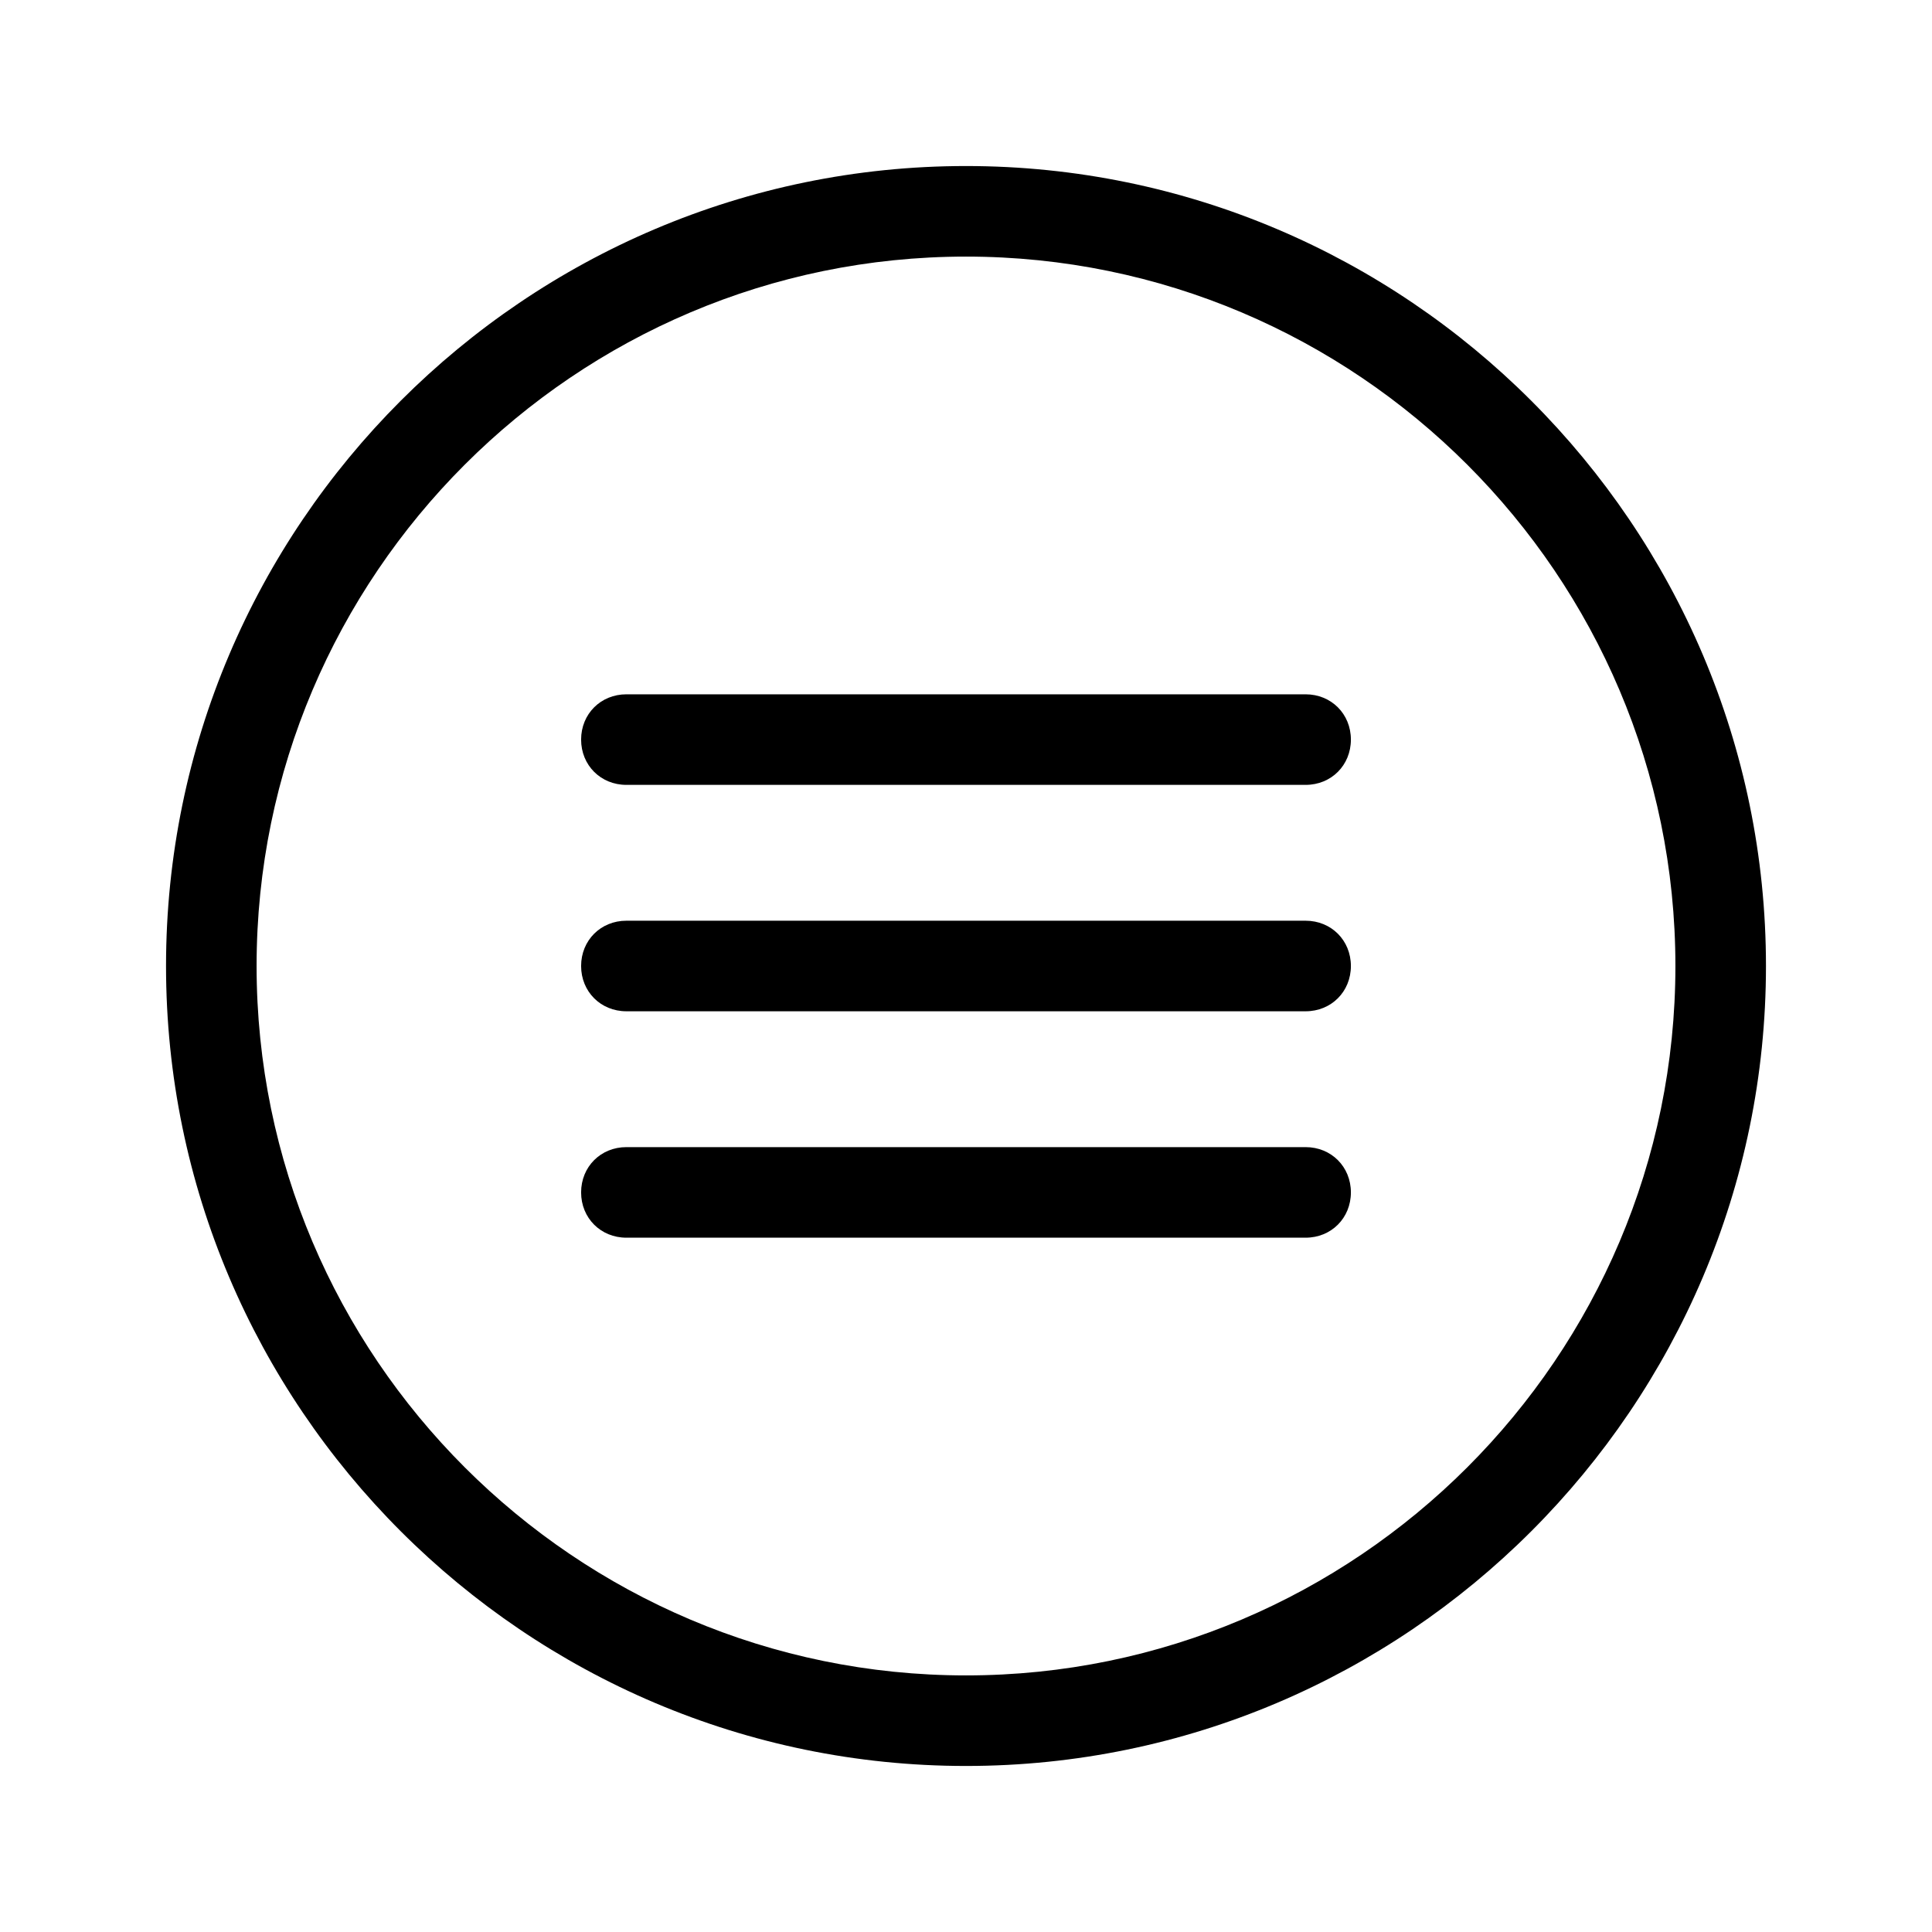
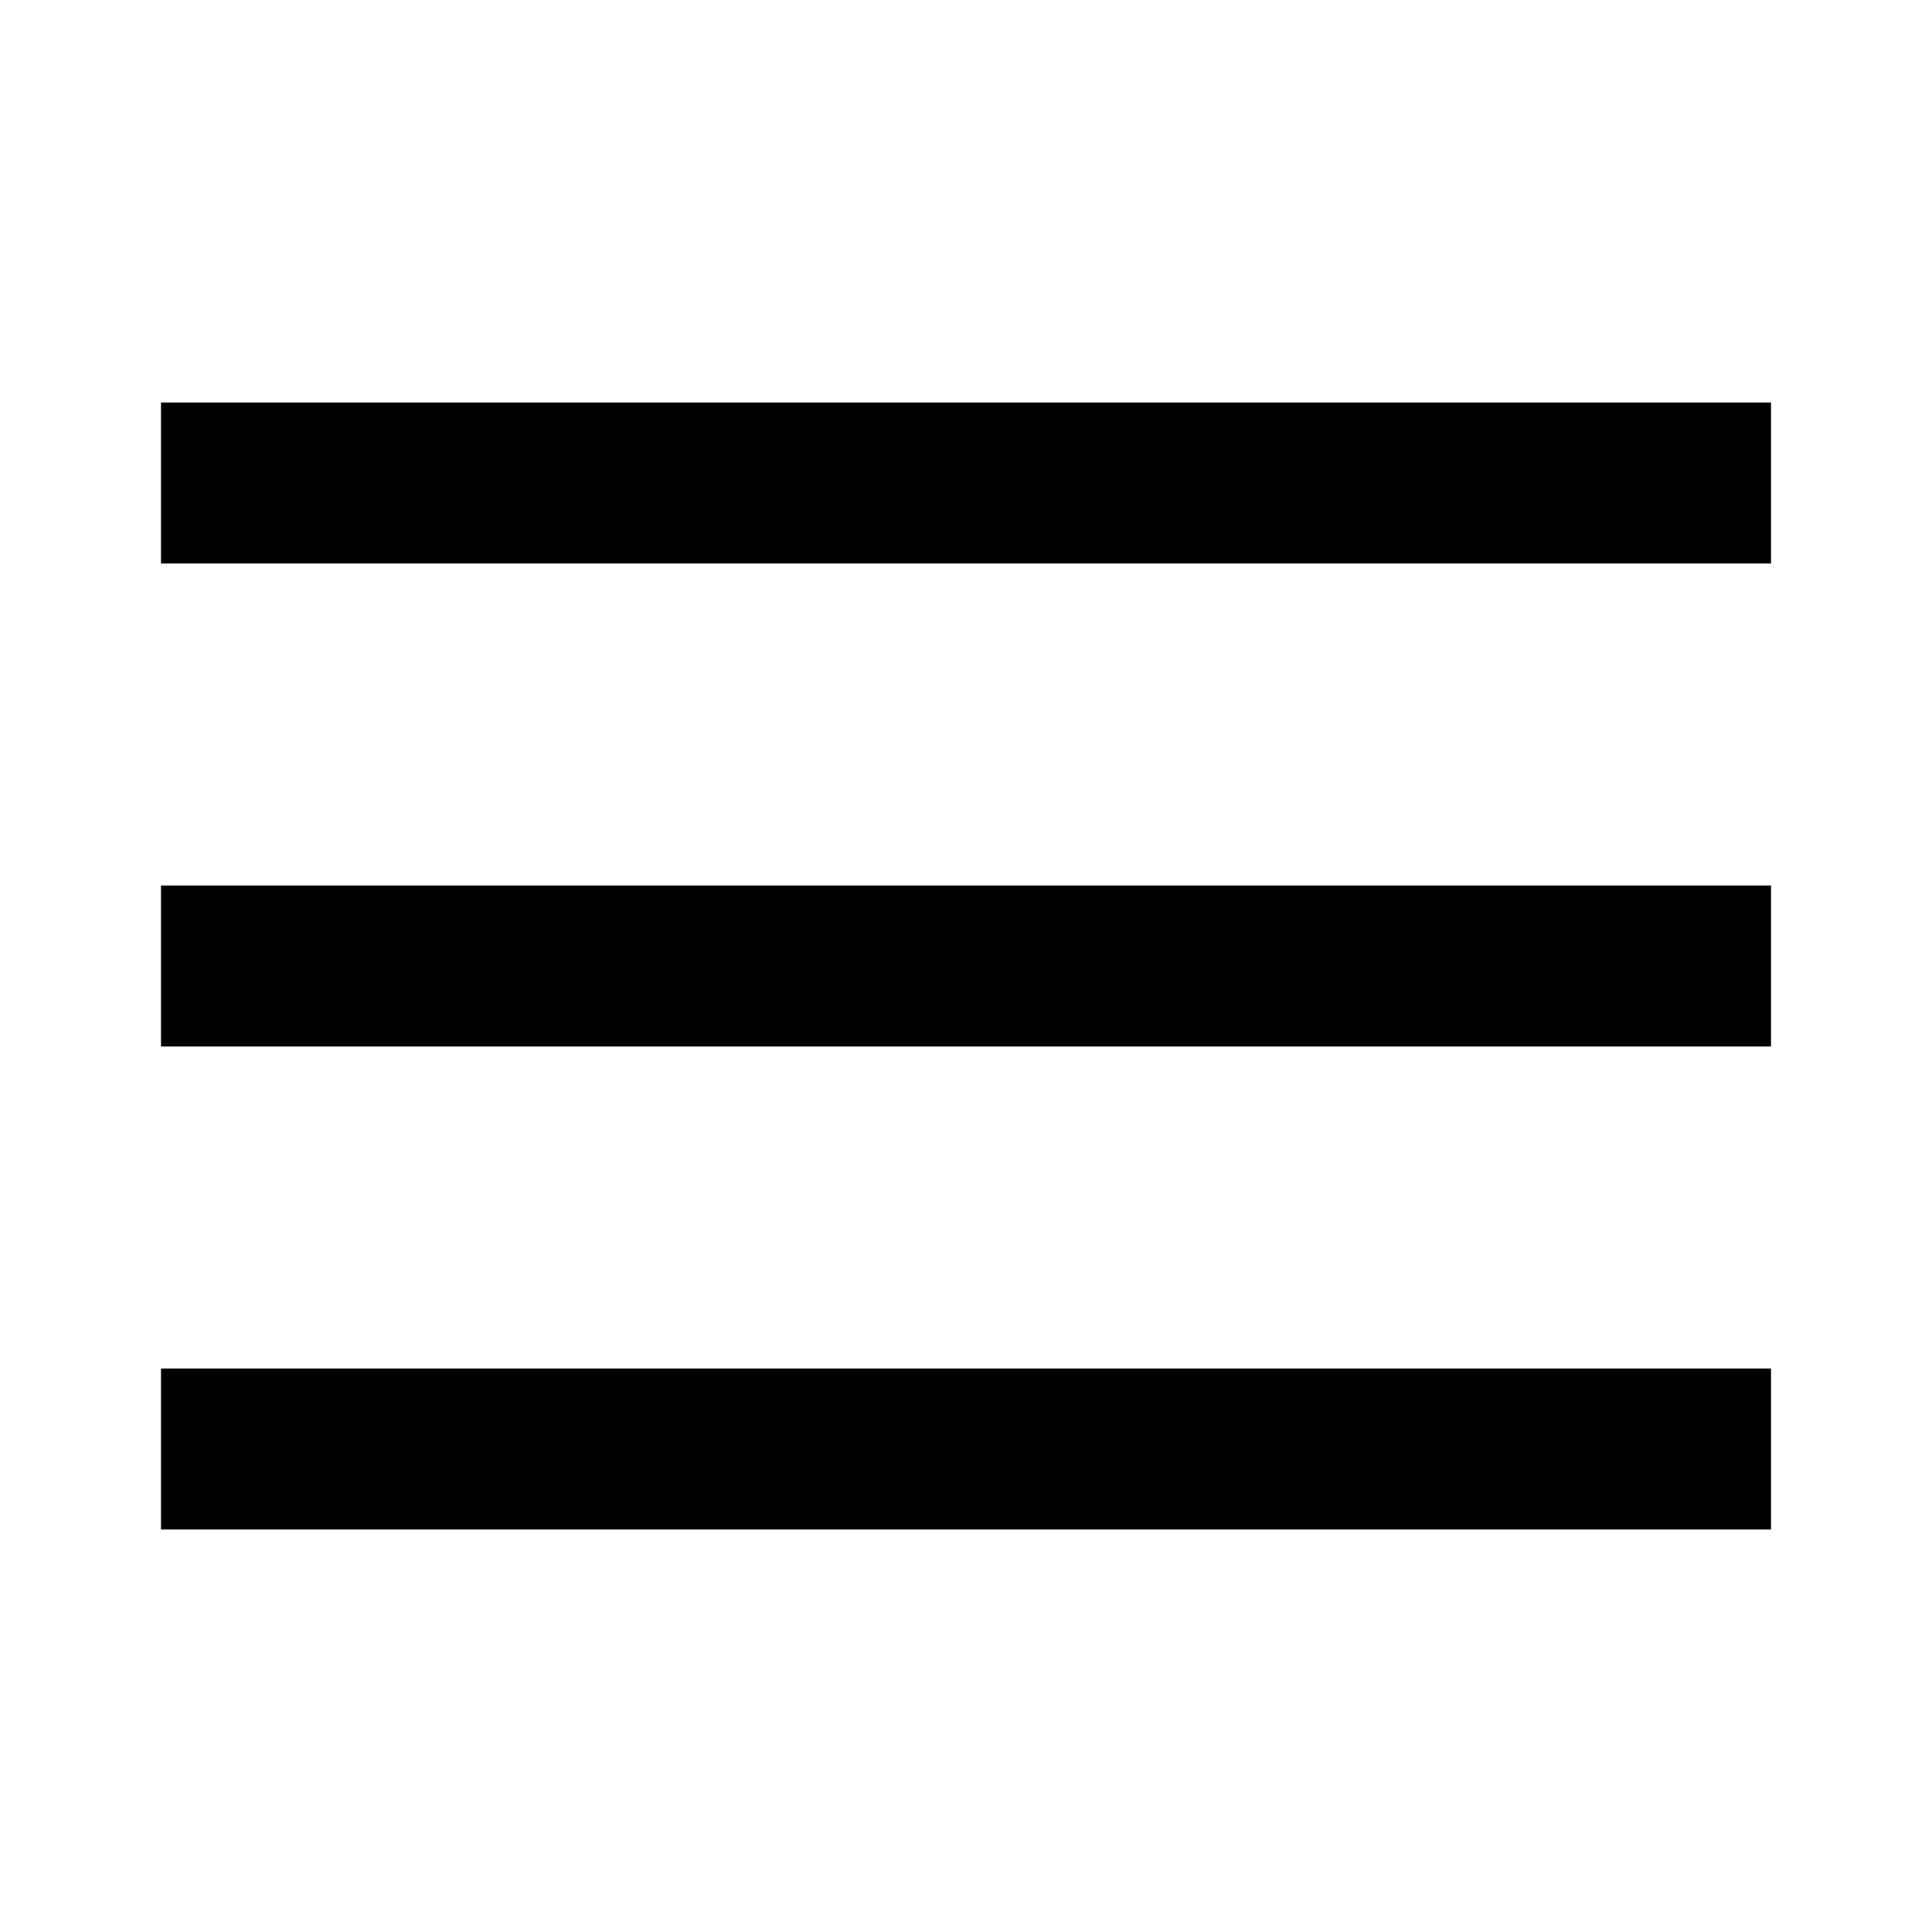
- <svg xmlns="http://www.w3.org/2000/svg" version="1.0" viewBox="0 0 128 128" width="64px" height="64px">
-   <path d="M64,117c-29.2,0-53-23.8-53-53s23.8-53,53-53s53,23.8,53,53S93.2,117,64,117z M64,17c-25.9,0-47,21.1-47,47s21.1,47,47,47s47-21.1,47-47S89.9,17,64,17z" />
-   <path d="M86.5 52h-45c-1.7 0-3-1.3-3-3s1.3-3 3-3h45c1.7 0 3 1.3 3 3S88.2 52 86.5 52zM86.5 67h-45c-1.7 0-3-1.3-3-3s1.3-3 3-3h45c1.7 0 3 1.3 3 3S88.2 67 86.5 67z" />
-   <g>
-     <path d="M86.5,82h-45c-1.7,0-3-1.3-3-3s1.3-3,3-3h45c1.7,0,3,1.3,3,3S88.2,82,86.5,82z" />
-   </g>
+ <svg xmlns="http://www.w3.org/2000/svg" viewBox="0 0 24 24" width="36px" height="36px">
+   <path d="M 2 5 L 2 7 L 22 7 L 22 5 L 2 5 z M 2 11 L 2 13 L 22 13 L 22 11 L 2 11 z M 2 17  L 2 19 L 22 19 L 22 17 L 2 17 z" />
</svg>
